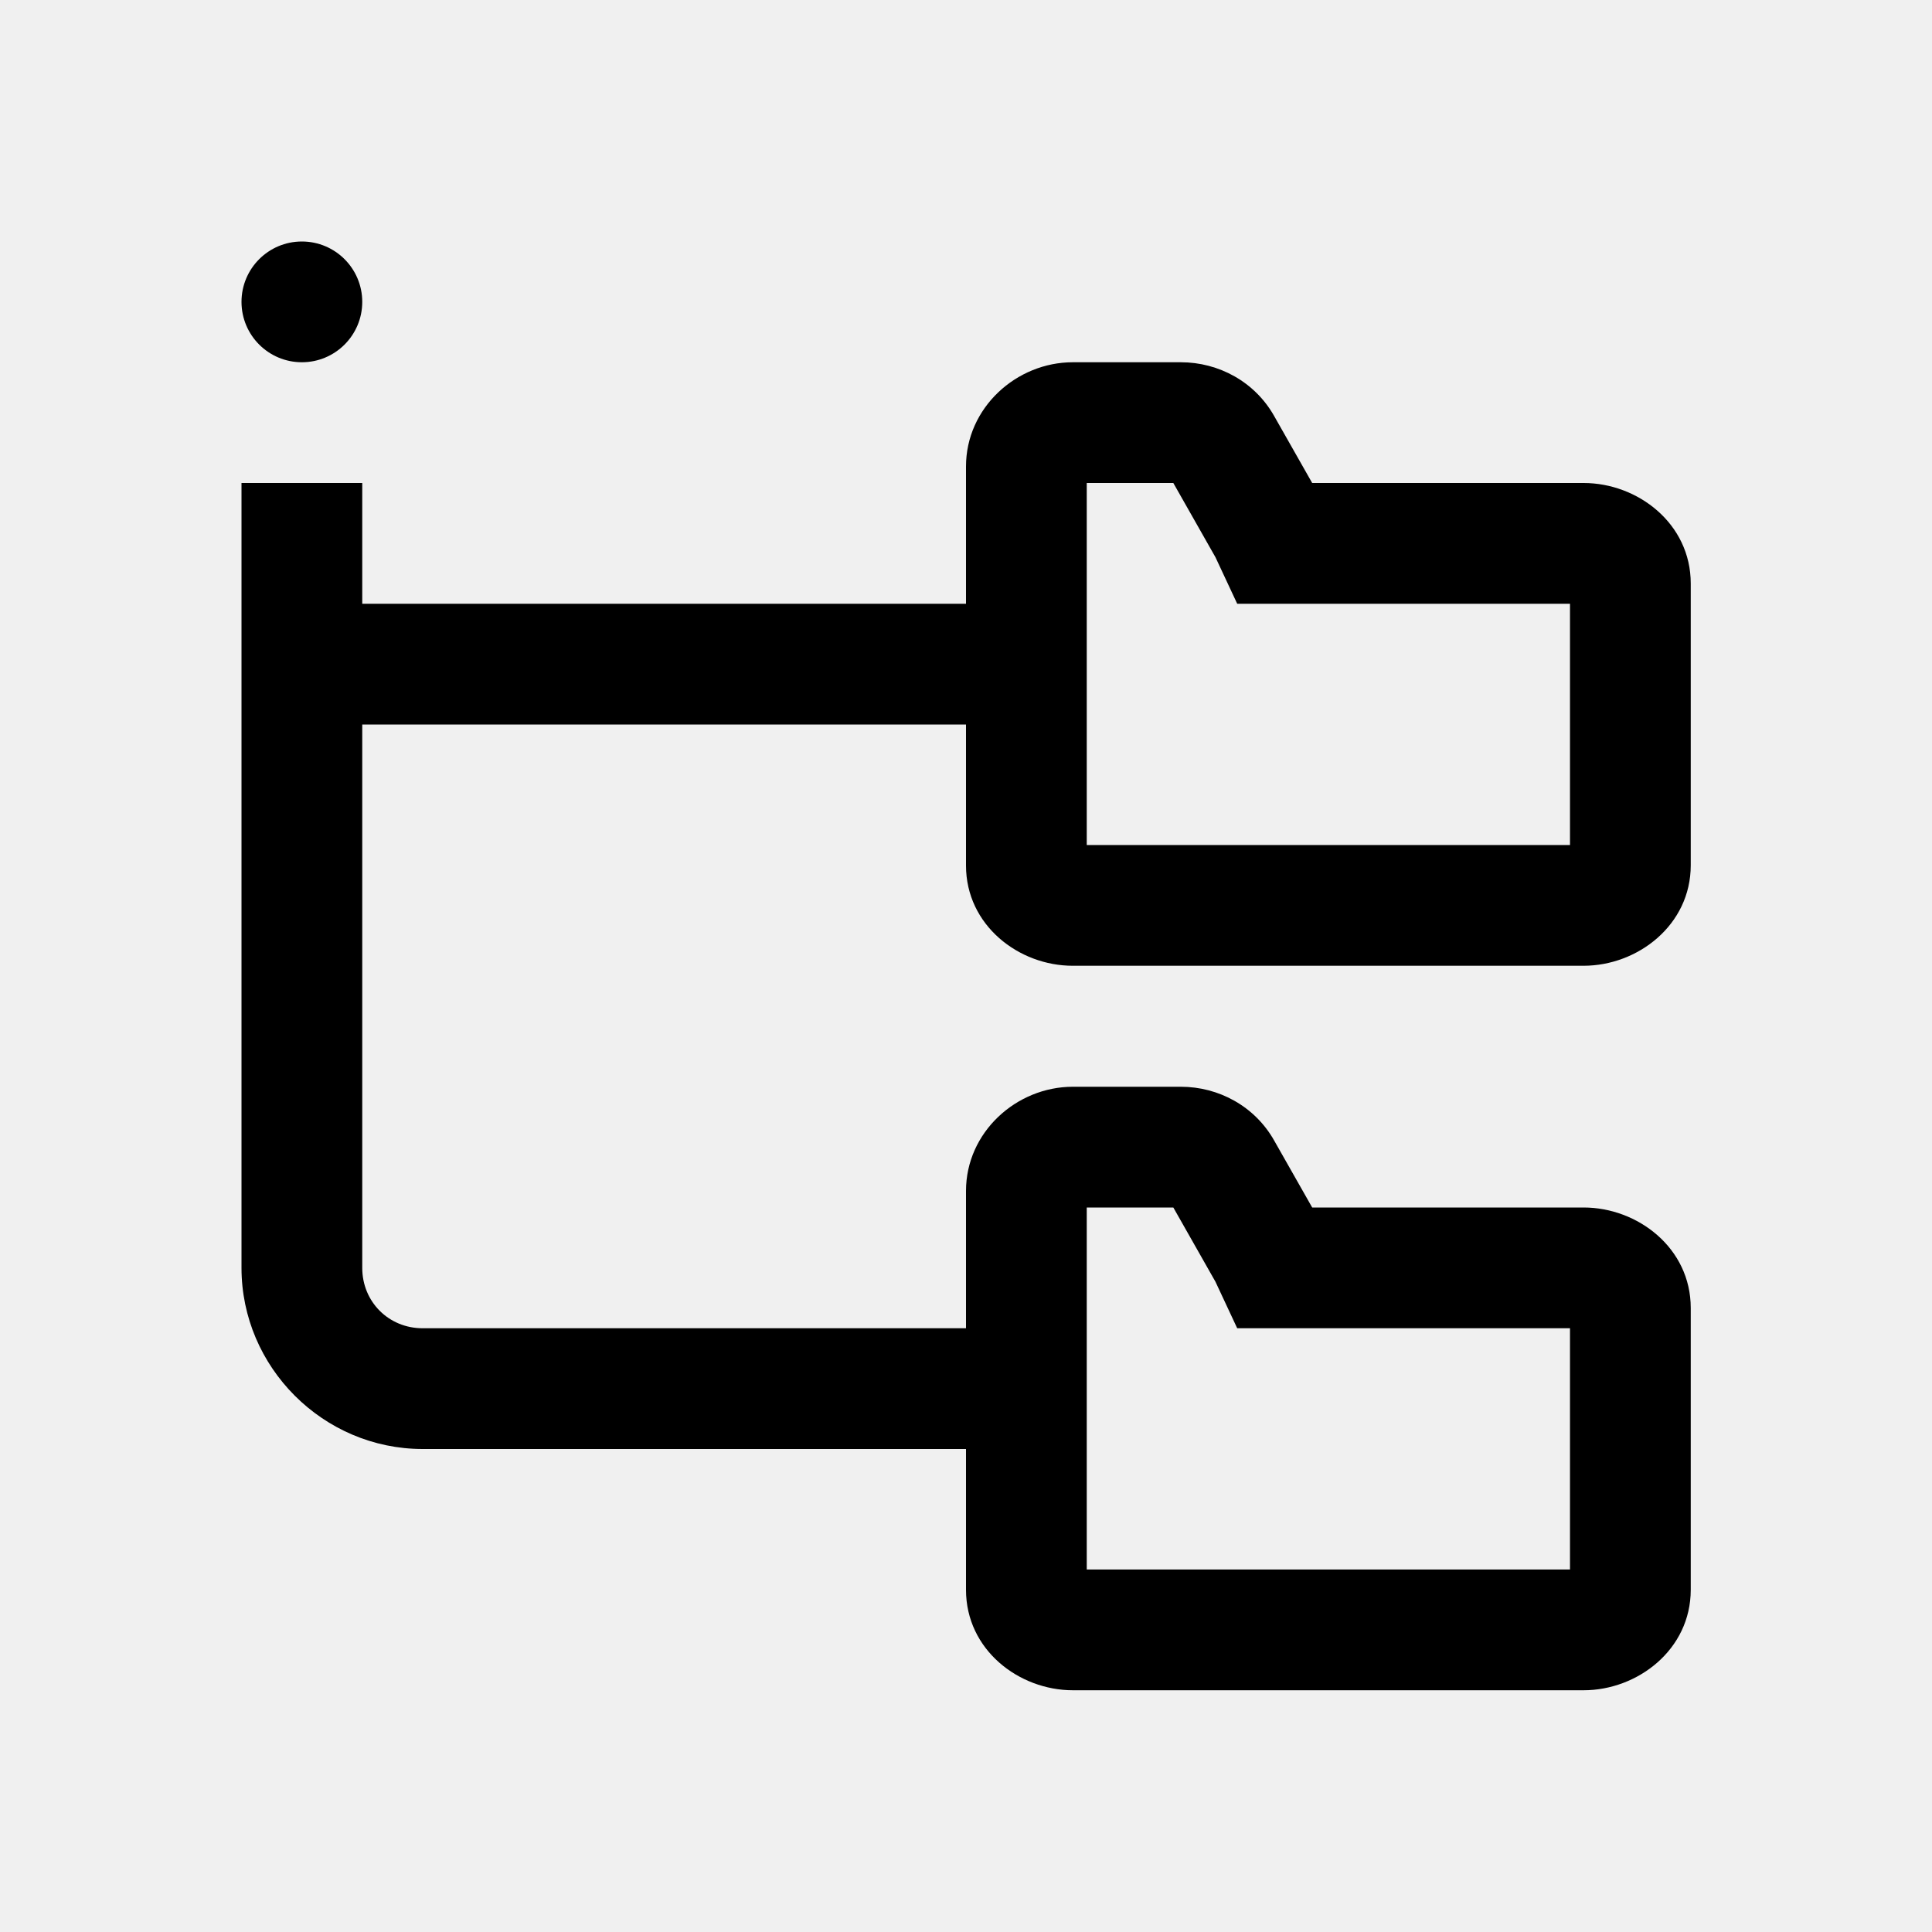
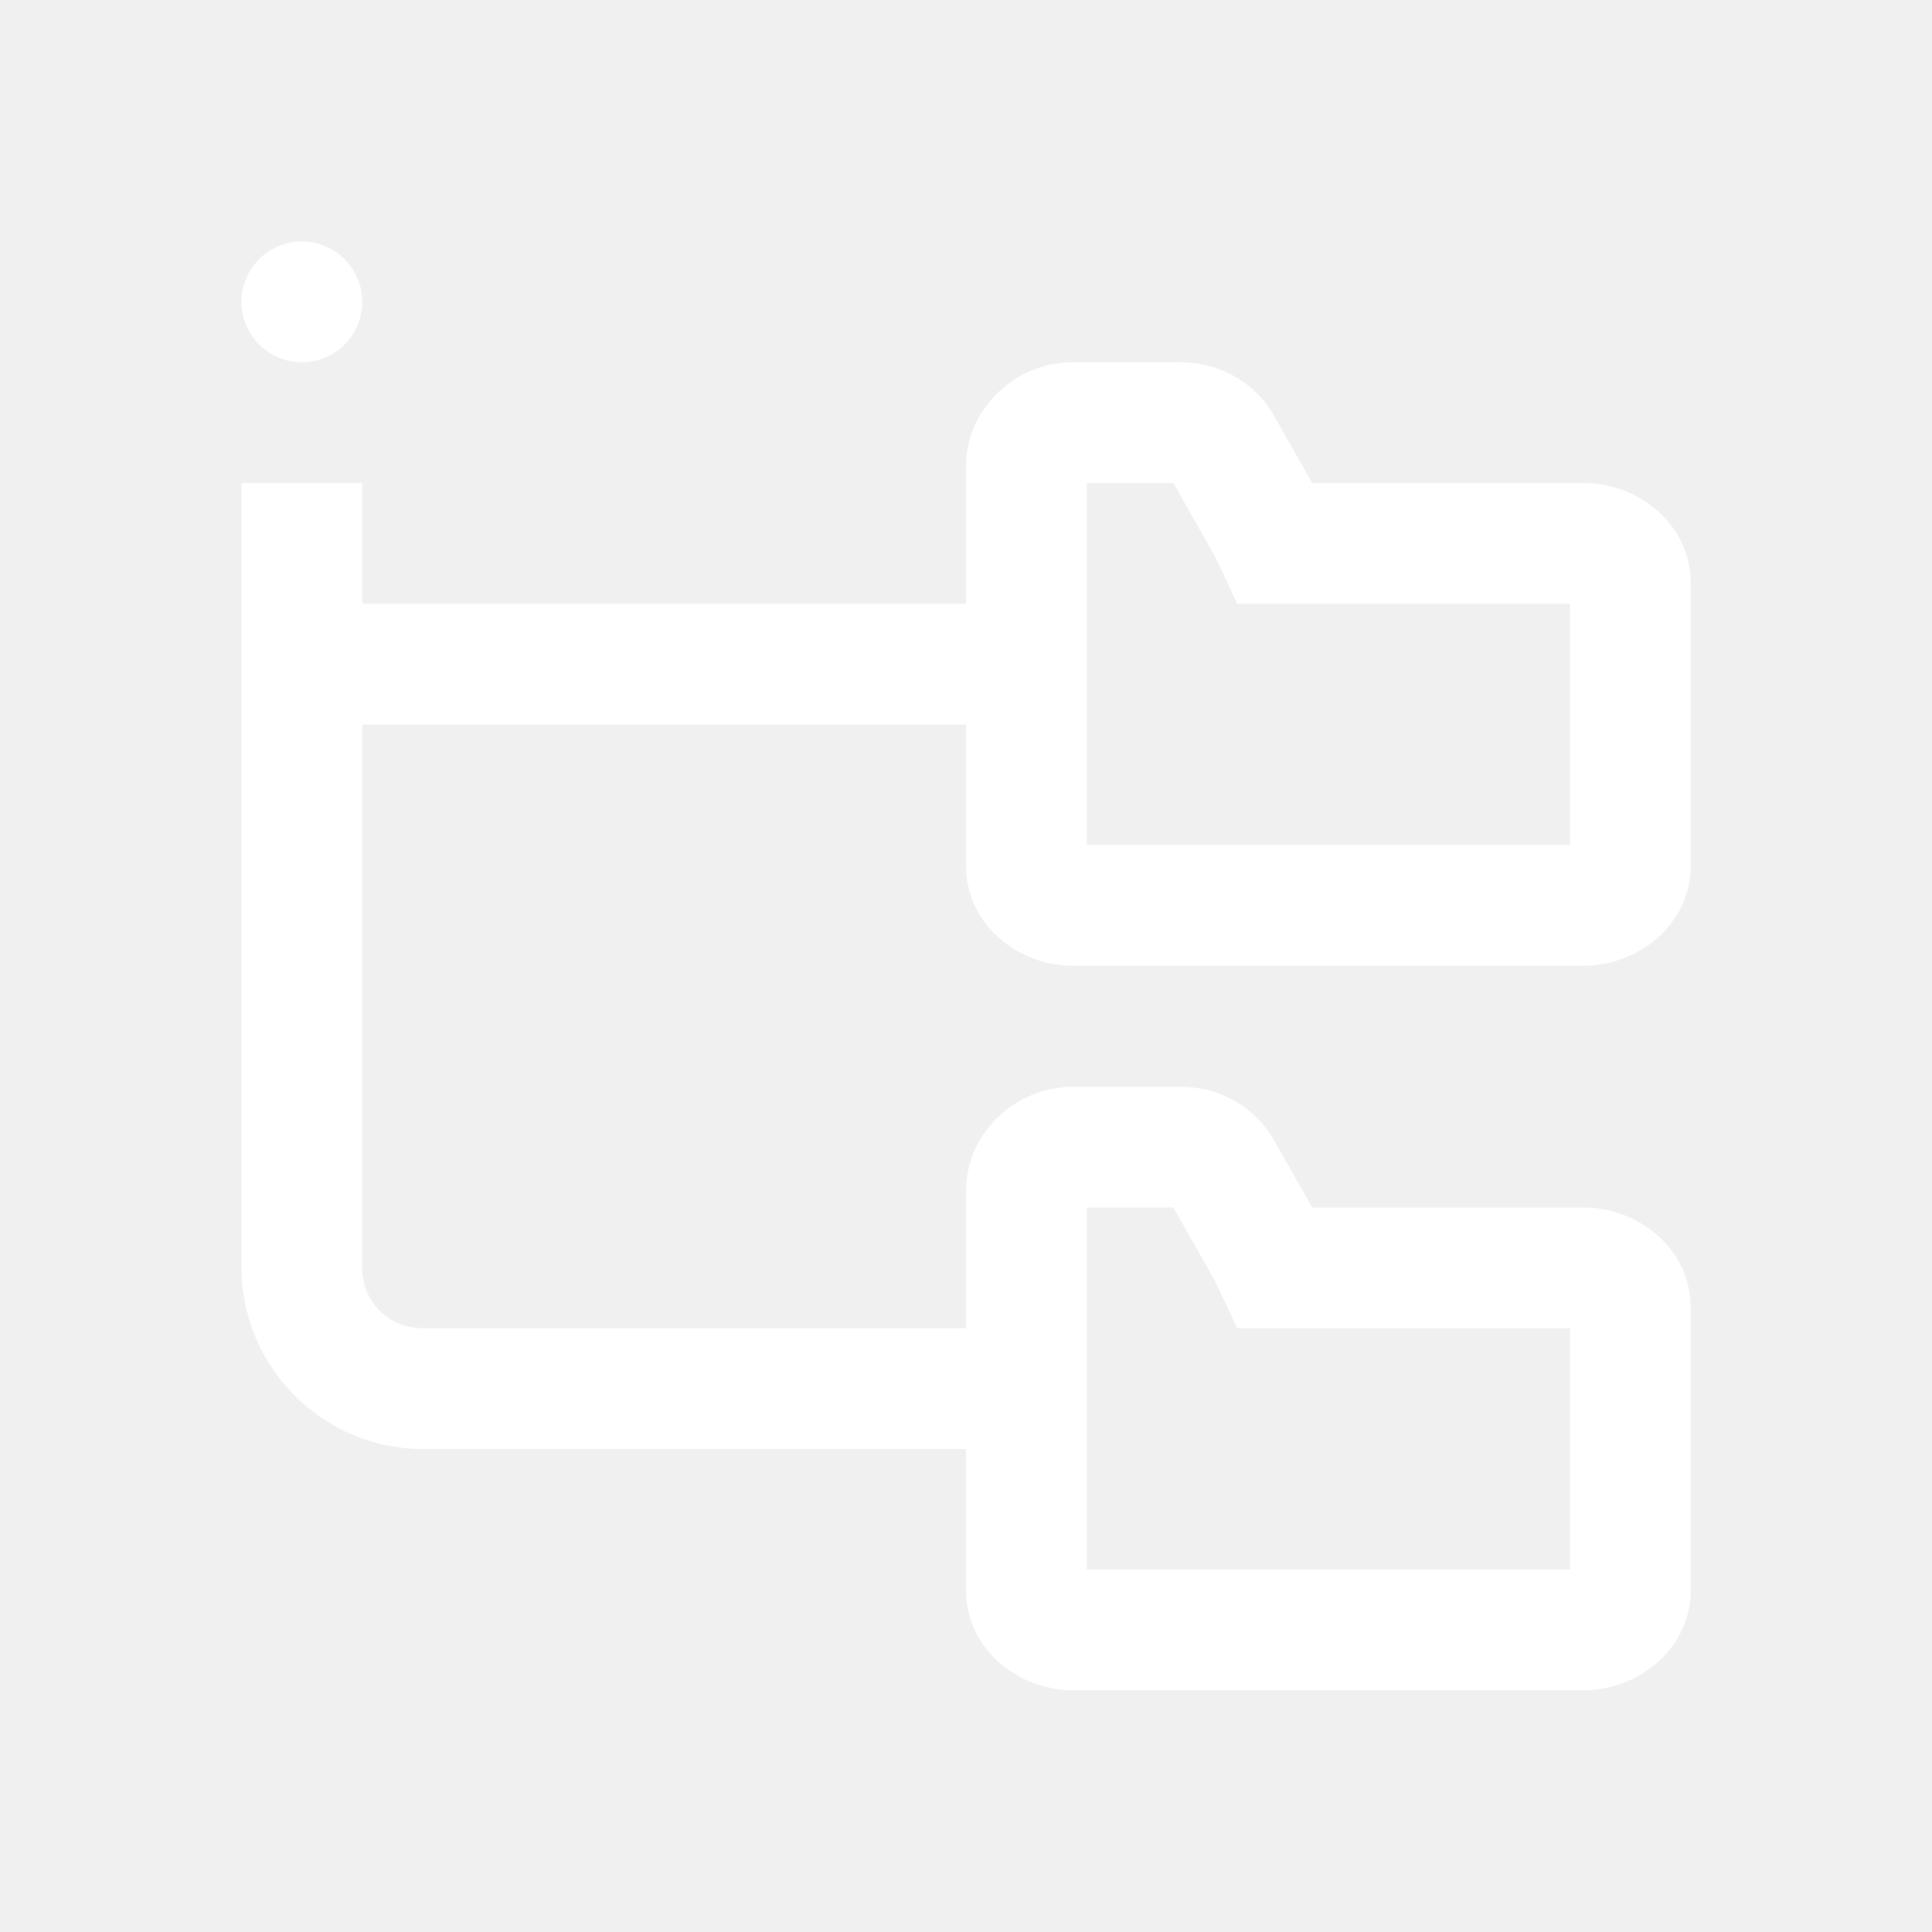
<svg xmlns="http://www.w3.org/2000/svg" viewBox="0 0 16 16">
-   <path d="M 2.5 2 A 0.5 0.5 0 0 0 2 2.5 A 0.5 0.5 0 0 0 2.5 3 A 0.5 0.5 0 0 0 3 2.5 A 0.5 0.5 0 0 0 2.5 2 z M 8.885 3 C 8.417 3 8 3.377 8 3.863 L 8 5 L 3 5 L 3 4 L 2 4 L 2 10.5 C 2 11.323 2.677 12 3.5 12 L 8 12 L 8 13.166 C 8 13.663 8.438 13.998 8.885 13.998 L 13.115 13.998 C 13.561 13.998 14.002 13.662 14.002 13.166 L 14.002 10.832 C 14.002 10.335 13.562 10 13.115 10 L 10.867 10 L 10.553 9.447 C 10.393 9.162 10.093 9 9.779 9 L 8.885 9 C 8.417 9 8 9.377 8 9.863 L 8 11 L 3.5 11 C 3.219 11 3 10.781 3 10.5 L 3 6 L 8 6 L 8 7.168 C 8 7.663 8.438 7.999 8.885 7.998 L 13.115 7.998 C 13.561 7.998 14.002 7.662 14.002 7.166 L 14.002 4.832 C 14.002 4.335 13.562 4 13.115 4 L 10.867 4 L 10.553 3.447 C 10.393 3.162 10.093 3 9.779 3 L 8.885 3 z M 9 4 L 9.717 4 L 10.066 4.615 L 10.246 5 L 10.564 5 L 13.002 5 L 13.002 6.998 L 9 6.998 L 9 4 z M 9 10 L 9.717 10 L 10.066 10.615 L 10.246 11 L 10.564 11 L 13.002 11 L 13.002 12.998 L 9 12.998 L 9 10 z" />
+   <path fill="#fff" d="M 2.5 2 A 0.5 0.5 0 0 0 2 2.5 A 0.5 0.5 0 0 0 2.5 3 A 0.5 0.5 0 0 0 3 2.5 A 0.5 0.5 0 0 0 2.5 2 z M 8.885 3 C 8.417 3 8 3.377 8 3.863 L 8 5 L 3 5 L 3 4 L 2 4 L 2 10.5 C 2 11.323 2.677 12 3.5 12 L 8 12 L 8 13.166 C 8 13.663 8.438 13.998 8.885 13.998 L 13.115 13.998 C 13.561 13.998 14.002 13.662 14.002 13.166 L 14.002 10.832 C 14.002 10.335 13.562 10 13.115 10 L 10.867 10 L 10.553 9.447 C 10.393 9.162 10.093 9 9.779 9 L 8.885 9 C 8.417 9 8 9.377 8 9.863 L 8 11 L 3.5 11 C 3.219 11 3 10.781 3 10.5 L 3 6 L 8 6 L 8 7.168 C 8 7.663 8.438 7.999 8.885 7.998 L 13.115 7.998 C 13.561 7.998 14.002 7.662 14.002 7.166 L 14.002 4.832 C 14.002 4.335 13.562 4 13.115 4 L 10.867 4 L 10.553 3.447 C 10.393 3.162 10.093 3 9.779 3 L 8.885 3 z M 9 4 L 9.717 4 L 10.066 4.615 L 10.246 5 L 10.564 5 L 13.002 5 L 13.002 6.998 L 9 6.998 L 9 4 z M 9 10 L 9.717 10 L 10.066 10.615 L 10.246 11 L 10.564 11 L 13.002 11 L 13.002 12.998 L 9 12.998 L 9 10 z" />
</svg>
